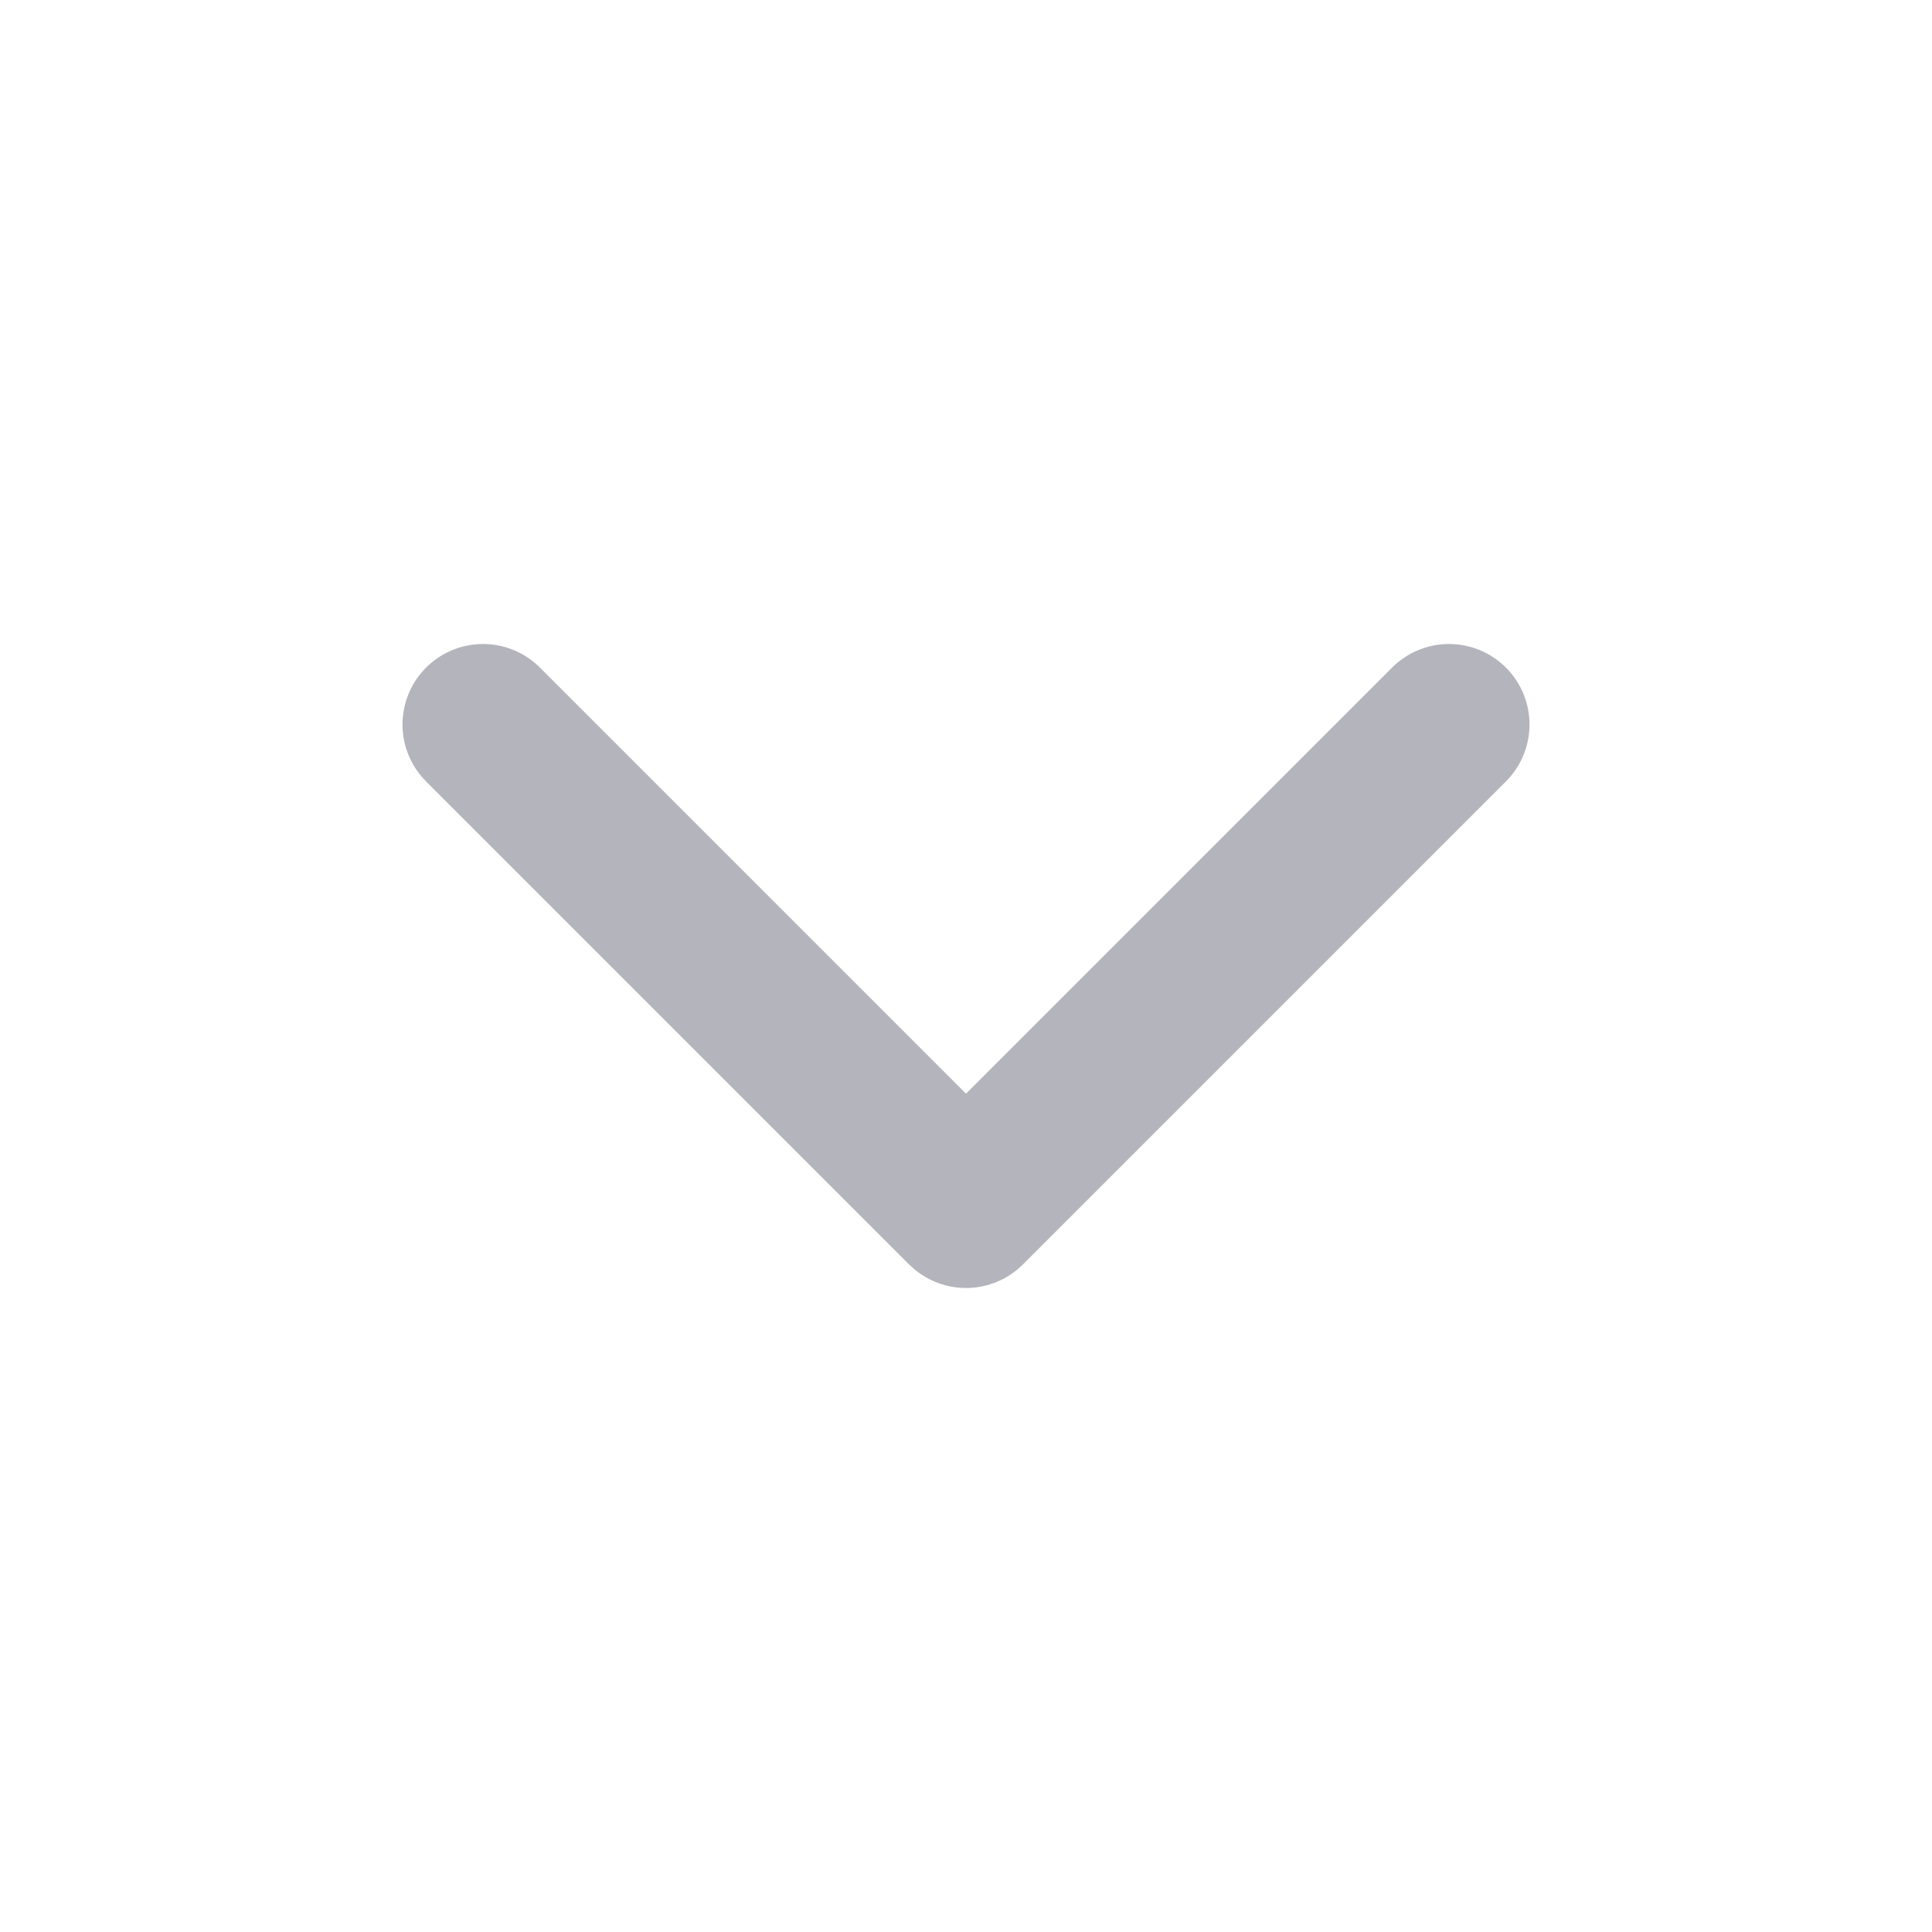
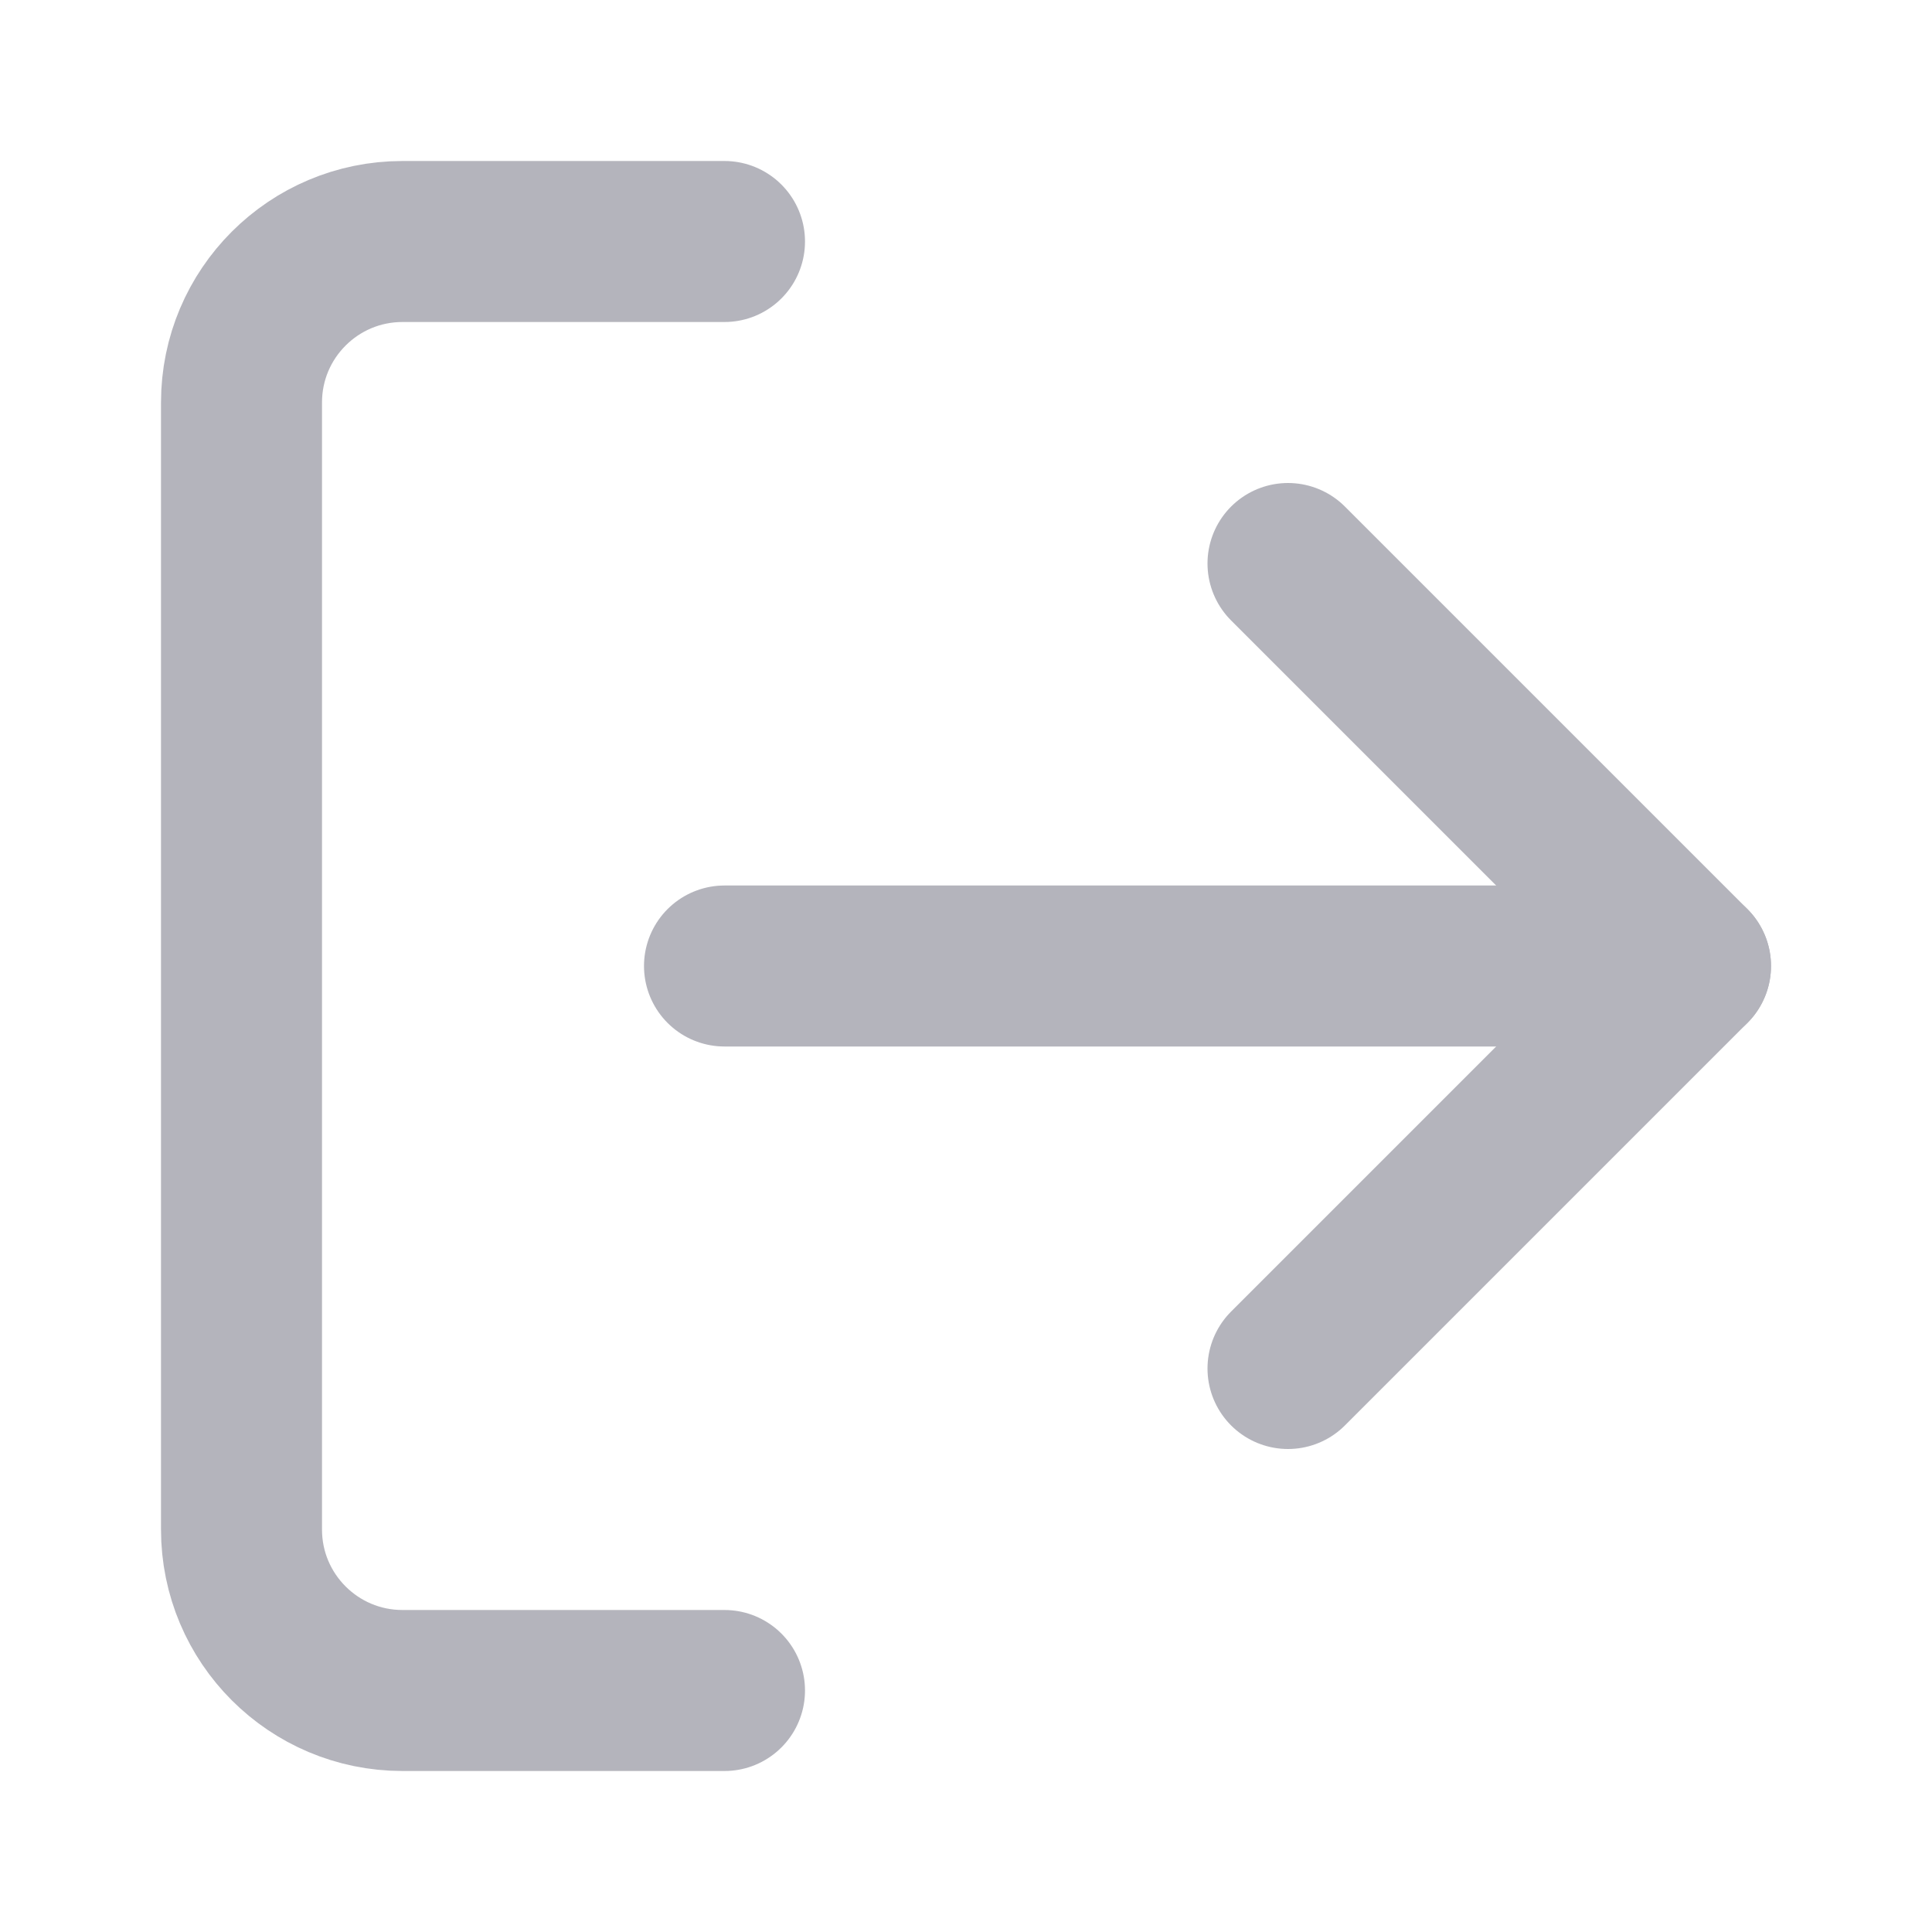
<svg xmlns="http://www.w3.org/2000/svg" width="24" height="24" viewBox="0 0 24 24" fill="none" stroke="#b4b4bc" stroke-width="2" stroke-linecap="round" stroke-linejoin="round">
-   <path d="m6 9 6 6 6-6" />
+   <path d="m16 17 5-5-5-5" />
+   <path d="M21 12H9" />
+   <path d="M9 21H5a2 2 0 0 1-2-2V5a2 2 0 0 1 2-2h4" />
</svg>
